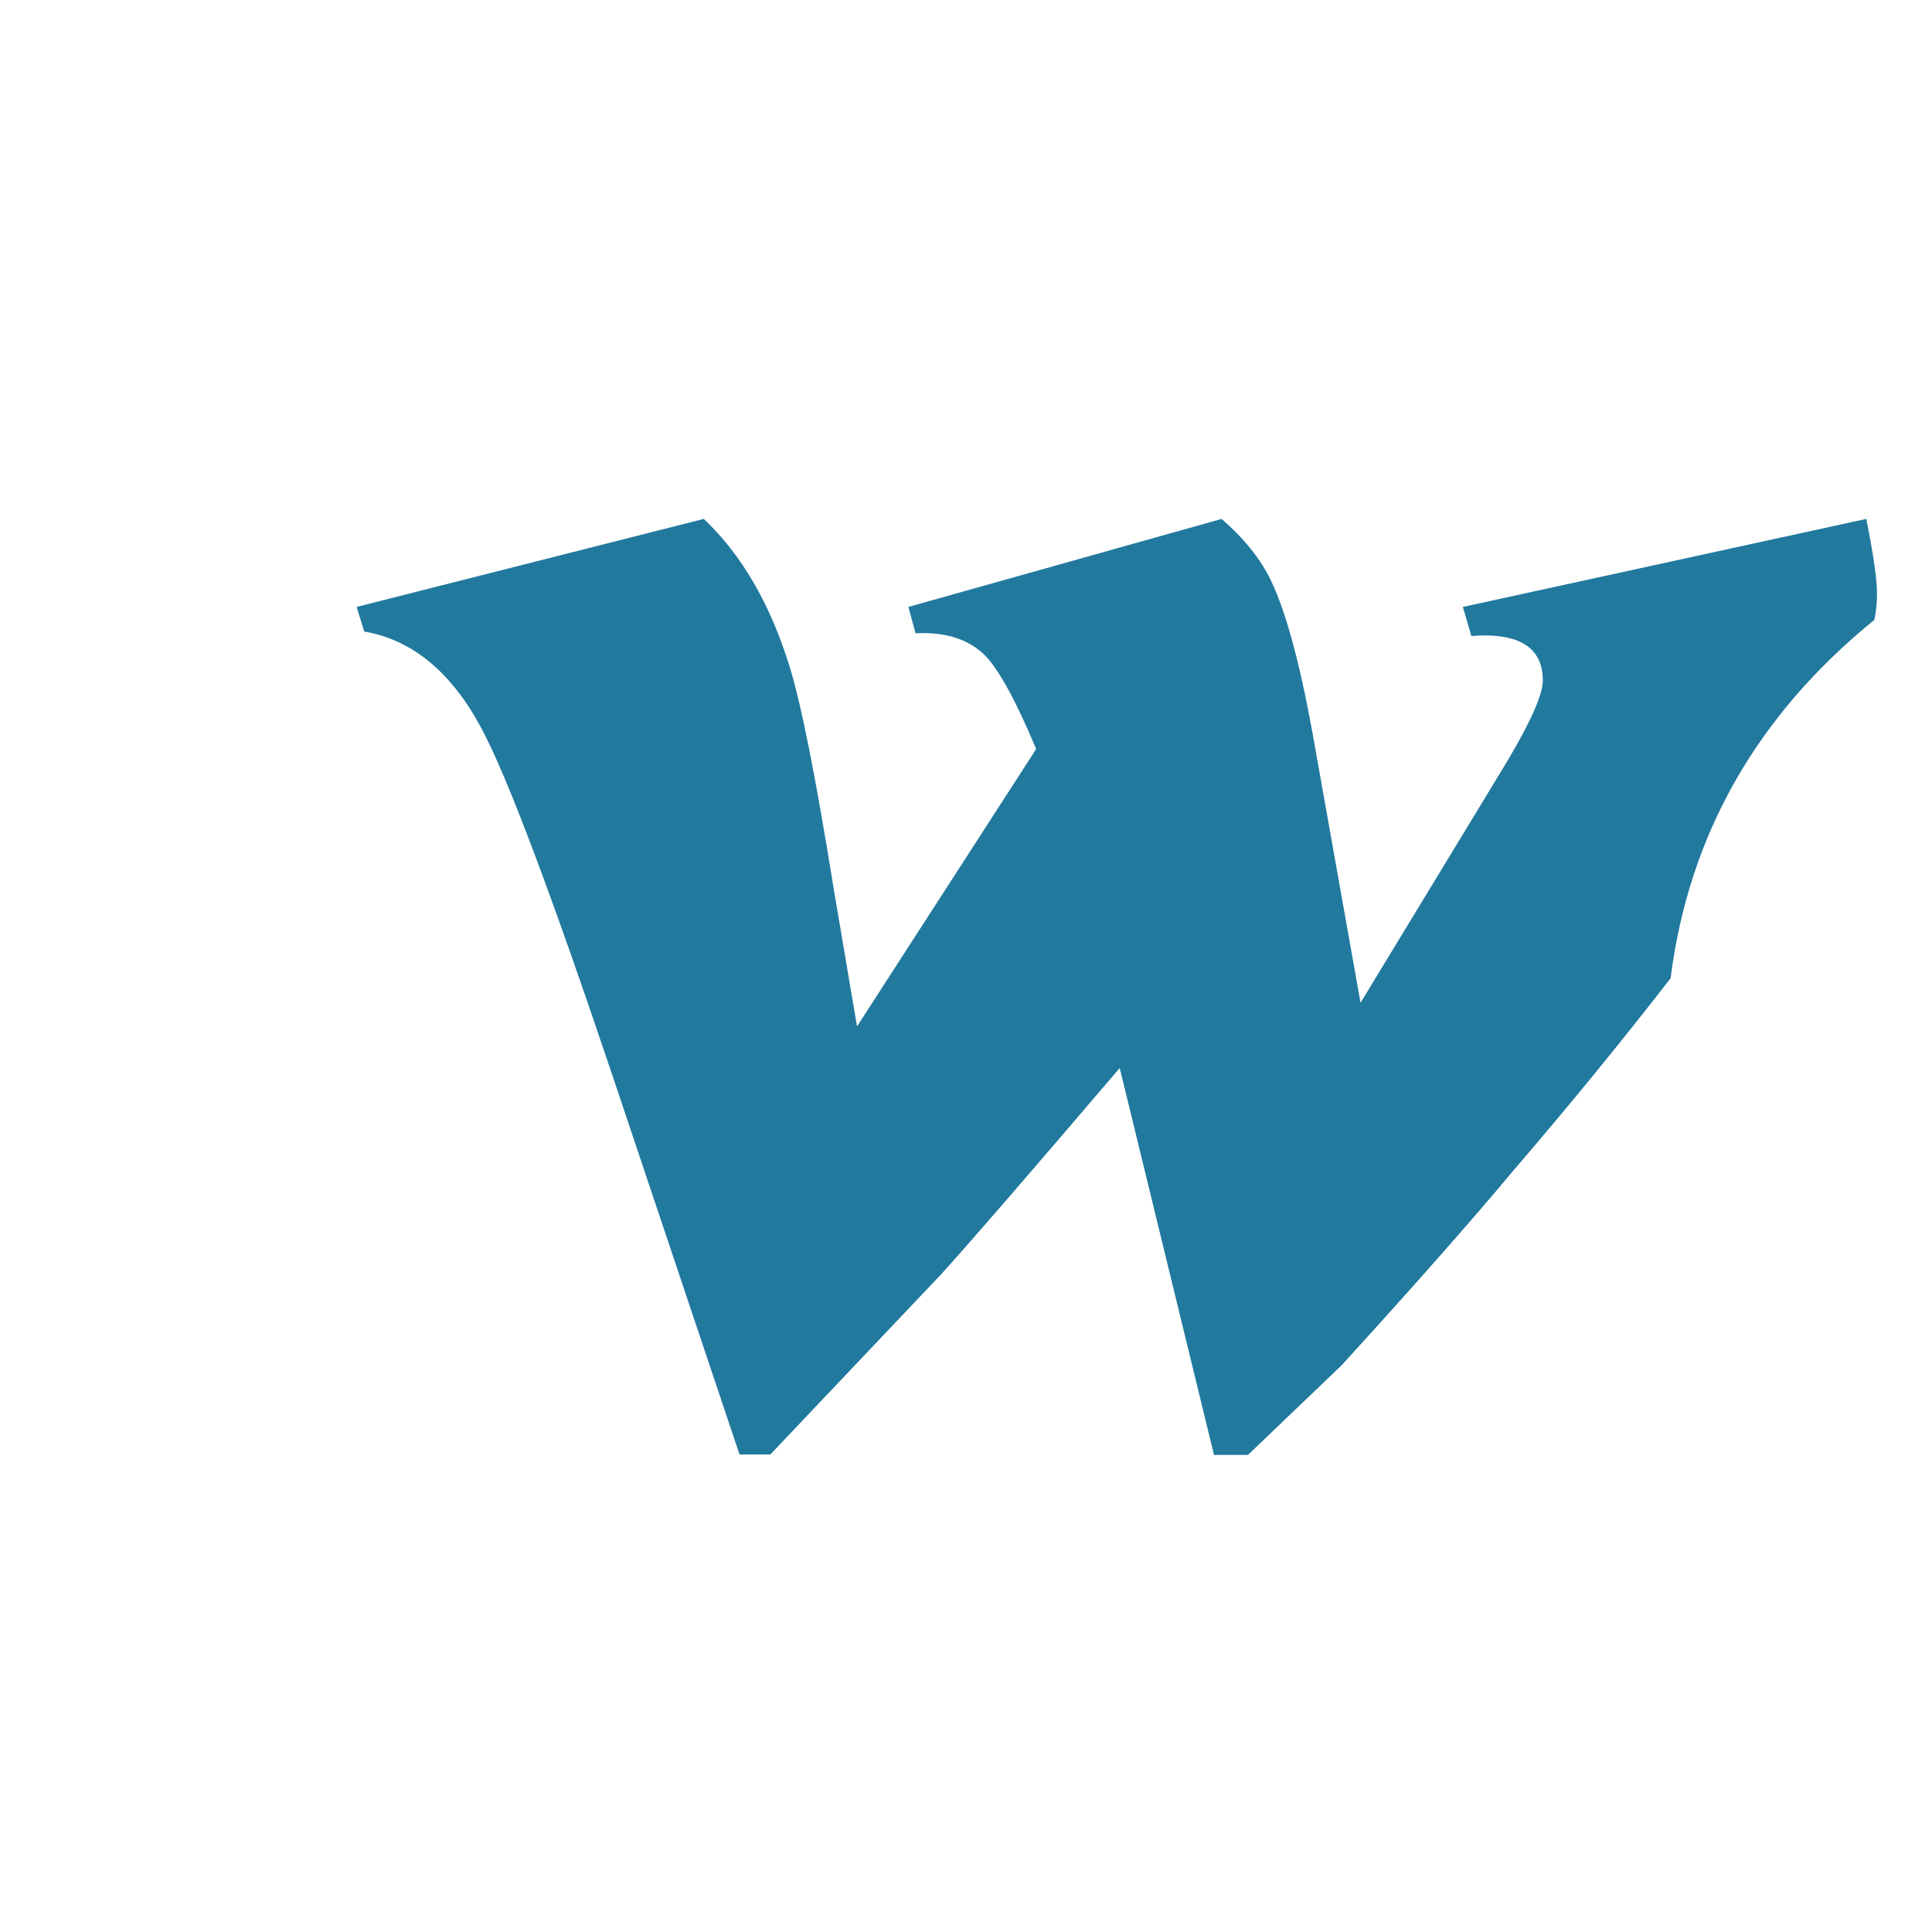
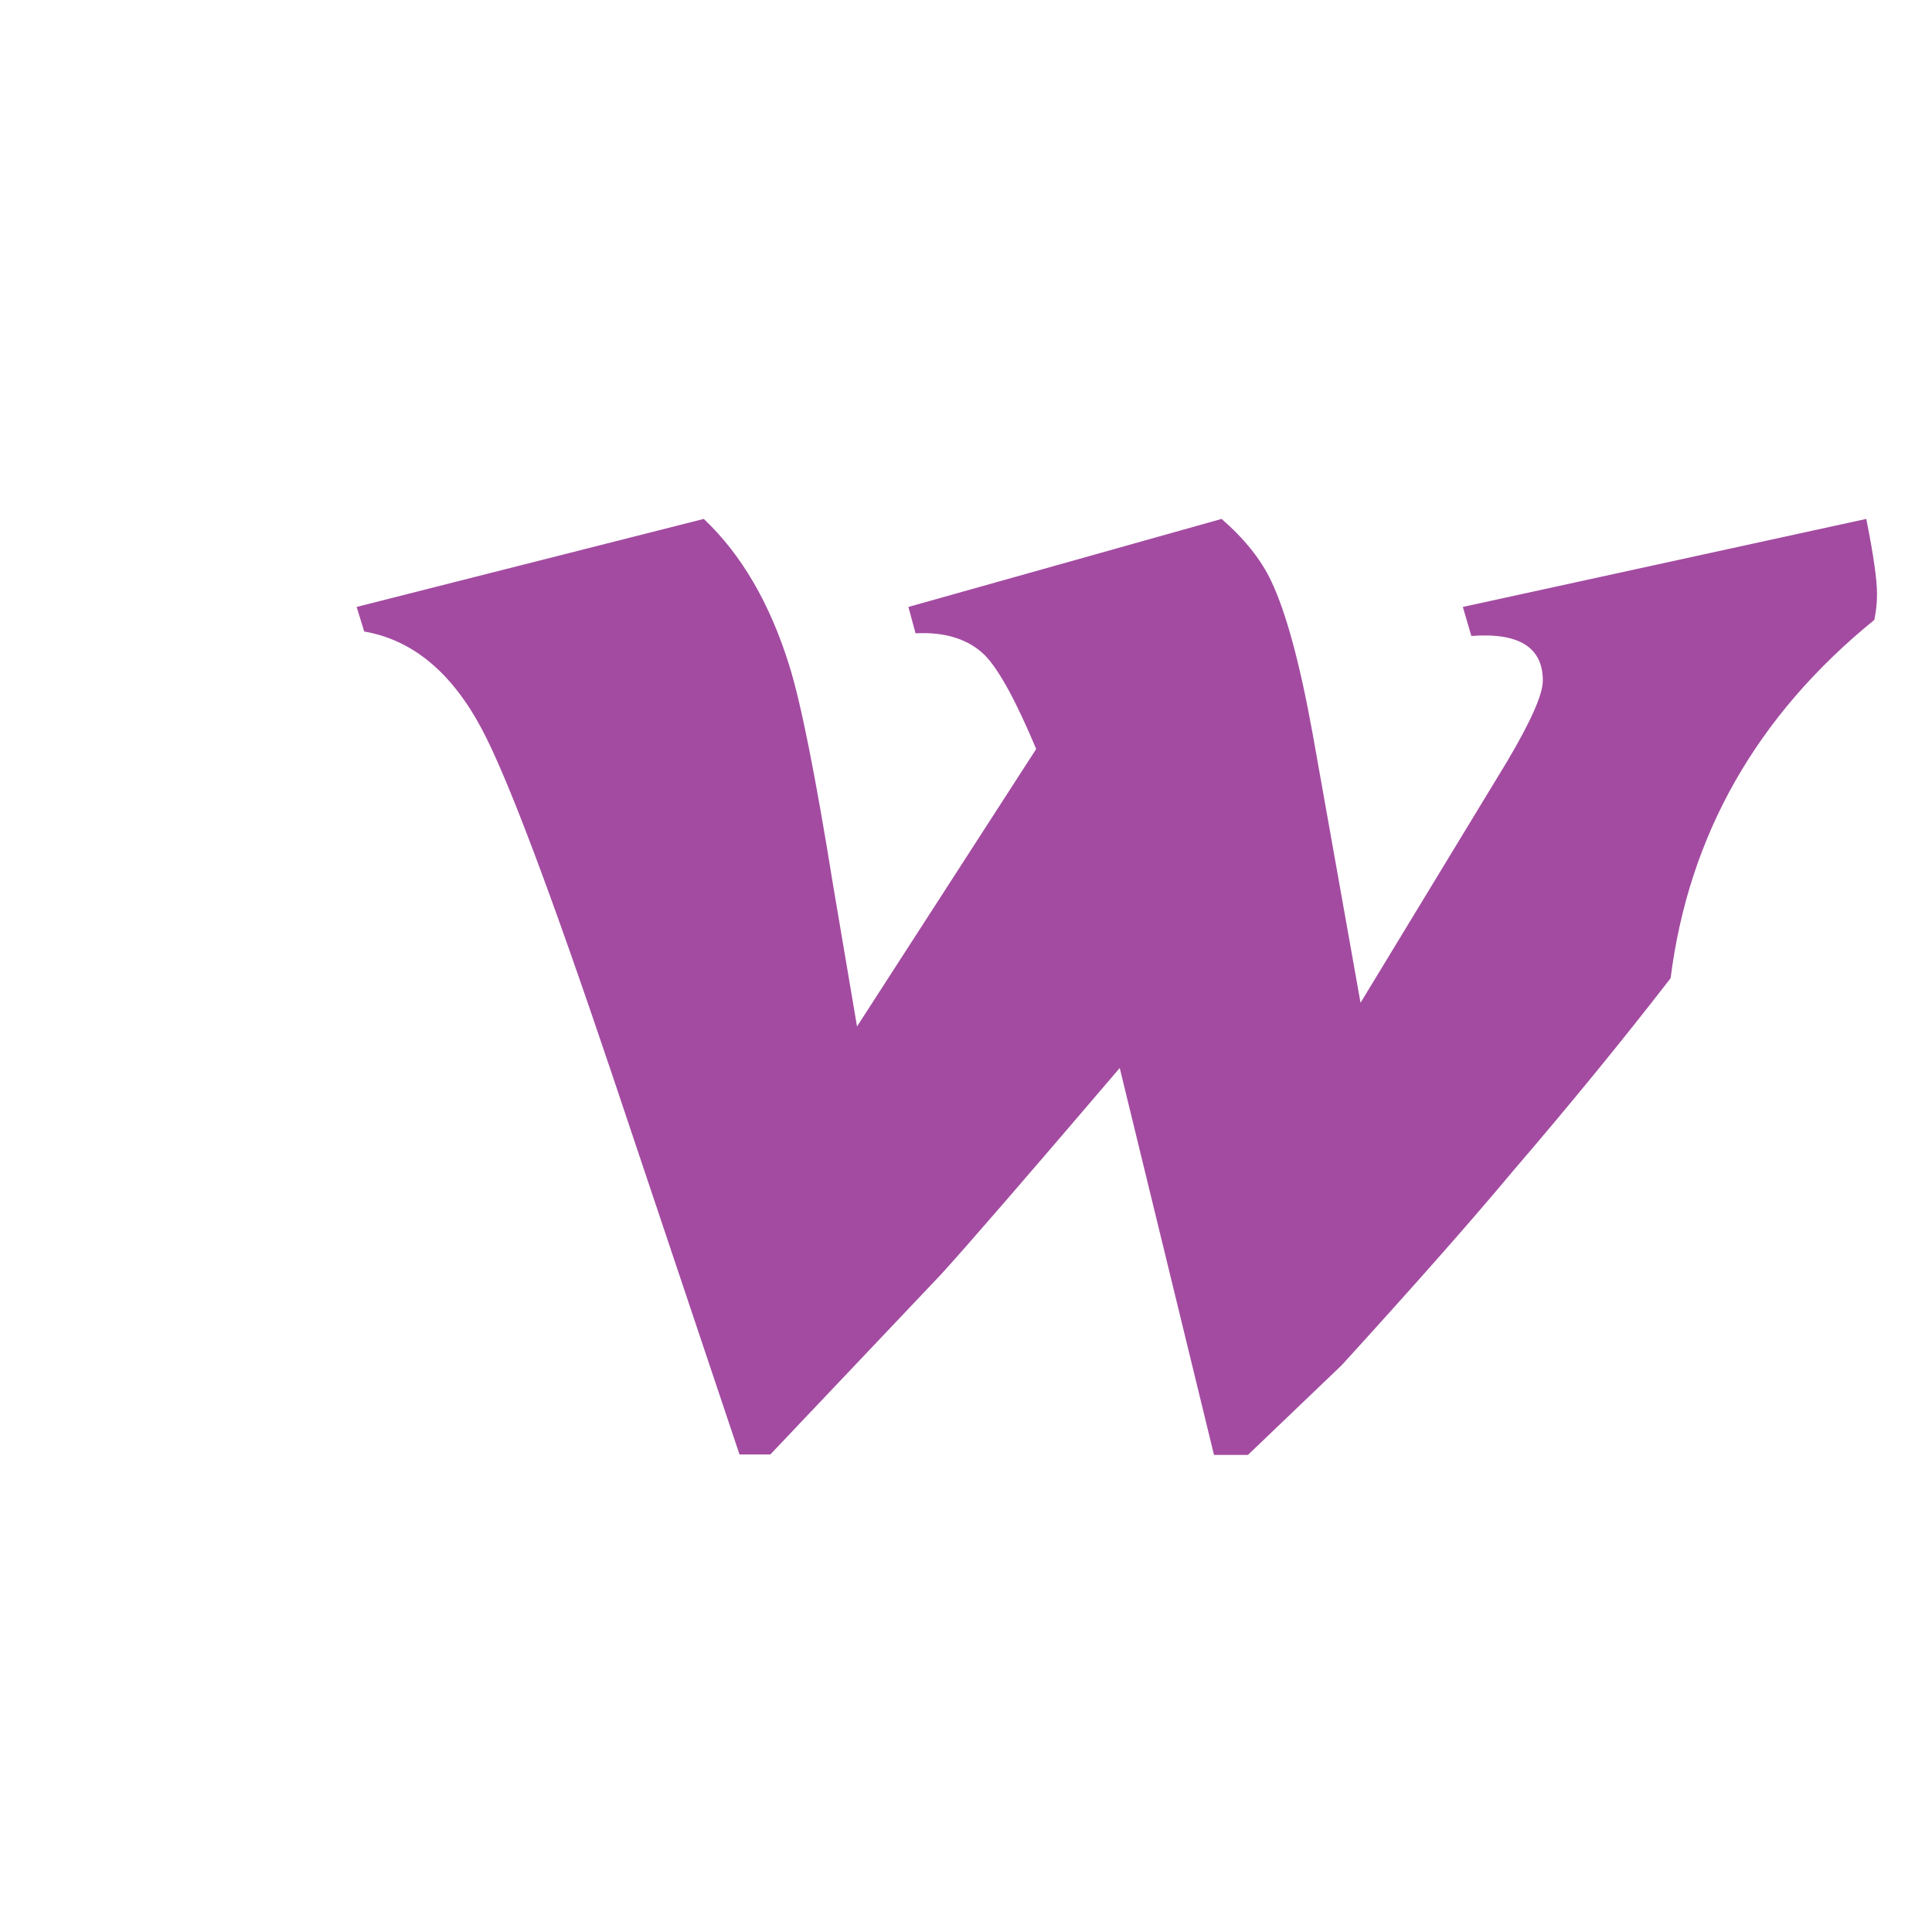
<svg xmlns="http://www.w3.org/2000/svg" xmlns:xlink="http://www.w3.org/1999/xlink" version="1.1" preserveAspectRatio="none" x="0px" y="0px" width="42px" height="42px" viewBox="0 0 42 42">
  <defs>
    <g id="Symbol_1_0_Layer0_0_FILL">
-       <path fill="#21799e" stroke="none" d=" M -17.85 -1.45 Q -19.55 -5.05 -23.4 -8.4 L -58.45 1.45 -57.65 4.4 Q -52.6 4.15 -49.85 6.9 -47.5 9.35 -44.15 17.35 L -64.2 48.4 -66.85 32.75 Q -69.85 14.1 -71.8 7.95 -75.05 -2.45 -81.35 -8.4 L -120.2 1.45 -119.35 4.2 Q -111.25 5.6 -106.2 15.1 -101.95 23.05 -91.6 53.8 L -77.35 96.3 -73.9 96.3 -54.8 76.15 Q -50.55 71.5 -34.8 53.05 L -24.25 96.35 -20.45 96.35 -9.95 86.3 Q 2.35 72.8 9.15 64.65 18.85 53.35 26.85 43 29.9 18.95 49.65 2.9 49.95 1.45 49.95 0 49.95 -2.4 48.75 -8.4 L 3.6 1.45 4.55 4.7 Q 12.55 4.1 12.55 9.7 12.55 12 8.55 18.75 L -7.85 45.75 -13.2 15.7 Q -15.35 3.8 -17.85 -1.45 Z" />
+       <path fill="#a34ba1" stroke="none" d=" M -17.85 -1.45 Q -19.55 -5.05 -23.4 -8.4 L -58.45 1.45 -57.65 4.4 Q -52.6 4.15 -49.85 6.9 -47.5 9.35 -44.15 17.35 L -64.2 48.4 -66.85 32.75 Q -69.85 14.1 -71.8 7.95 -75.05 -2.45 -81.35 -8.4 L -120.2 1.45 -119.35 4.2 Q -111.25 5.6 -106.2 15.1 -101.95 23.05 -91.6 53.8 L -77.35 96.3 -73.9 96.3 -54.8 76.15 Q -50.55 71.5 -34.8 53.05 L -24.25 96.35 -20.45 96.35 -9.95 86.3 Q 2.35 72.8 9.15 64.65 18.85 53.35 26.85 43 29.9 18.95 49.65 2.9 49.95 1.45 49.95 0 49.95 -2.4 48.75 -8.4 L 3.6 1.45 4.55 4.7 Q 12.55 4.1 12.55 9.7 12.55 12 8.55 18.75 L -7.85 45.75 -13.2 15.7 Q -15.35 3.8 -17.85 -1.45 Z" />
    </g>
  </defs>
  <g transform="matrix( 0.167572, 0, 0, 0.167572, 44.65,21.4) ">
    <g transform="matrix( 1.15921, 0, 0, 1.15921, -80.85,-50.65) ">
      <use xlink:href="#Symbol_1_0_Layer0_0_FILL" />
    </g>
  </g>
</svg>
